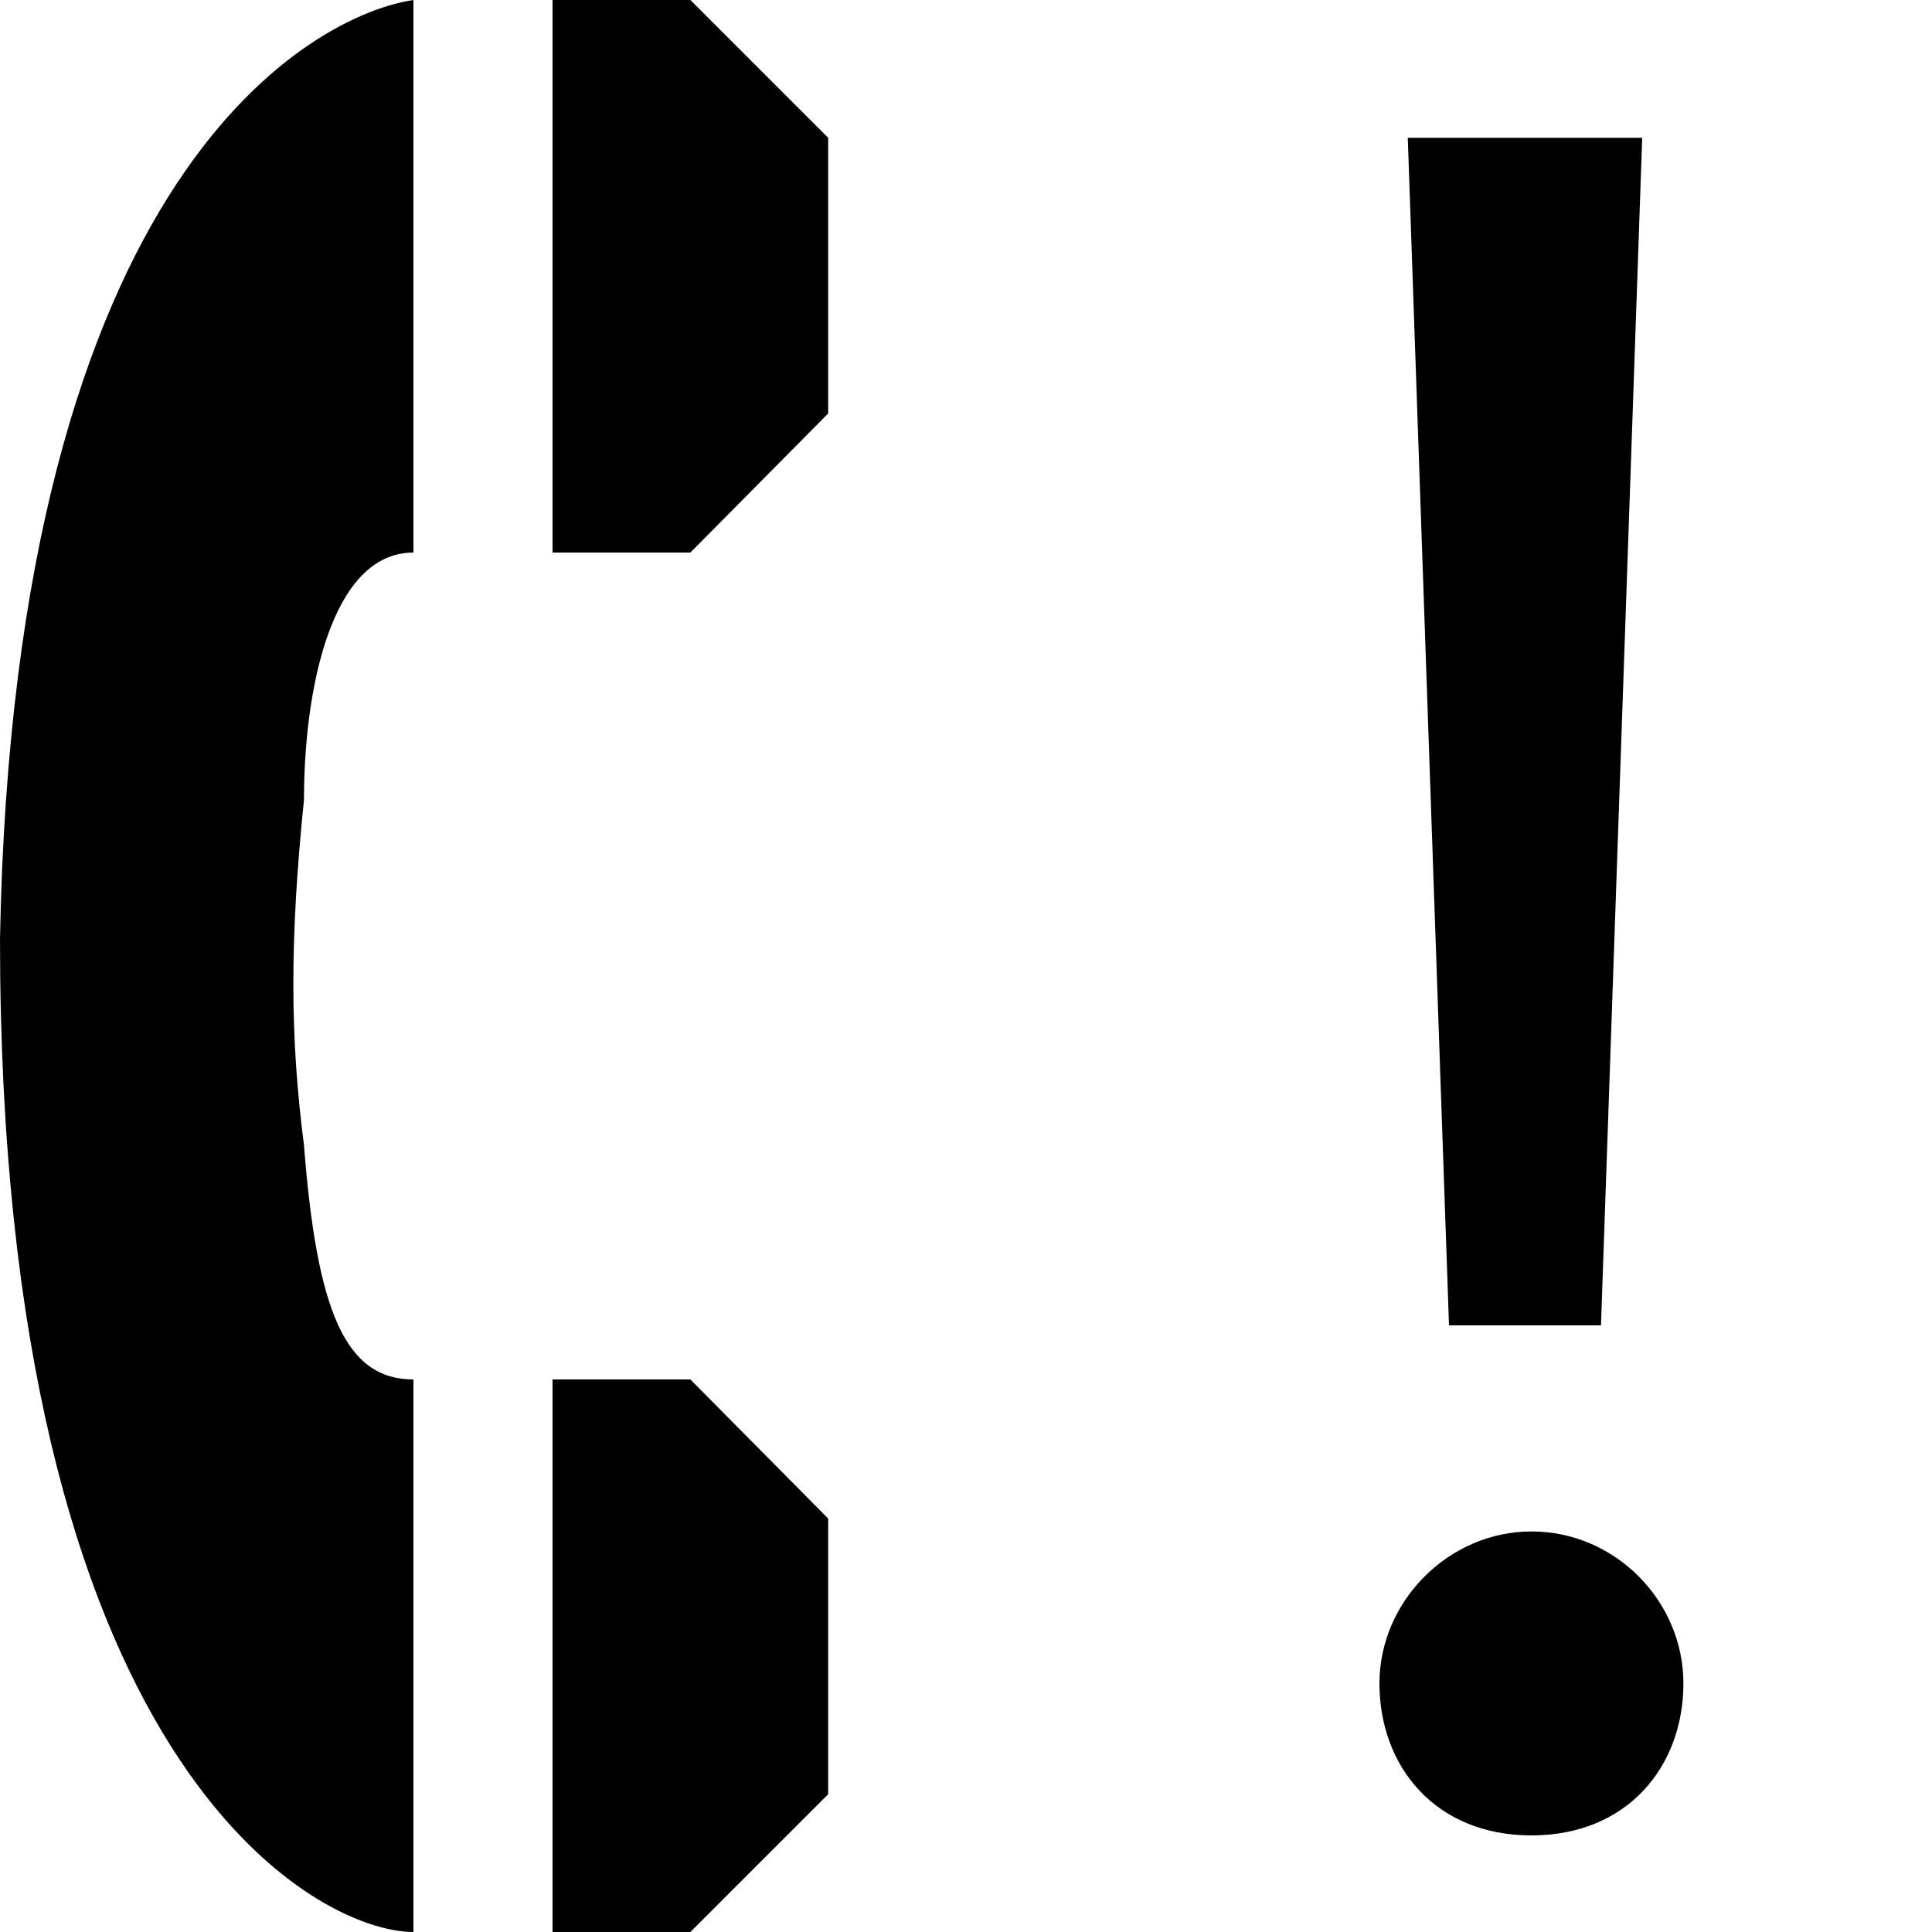
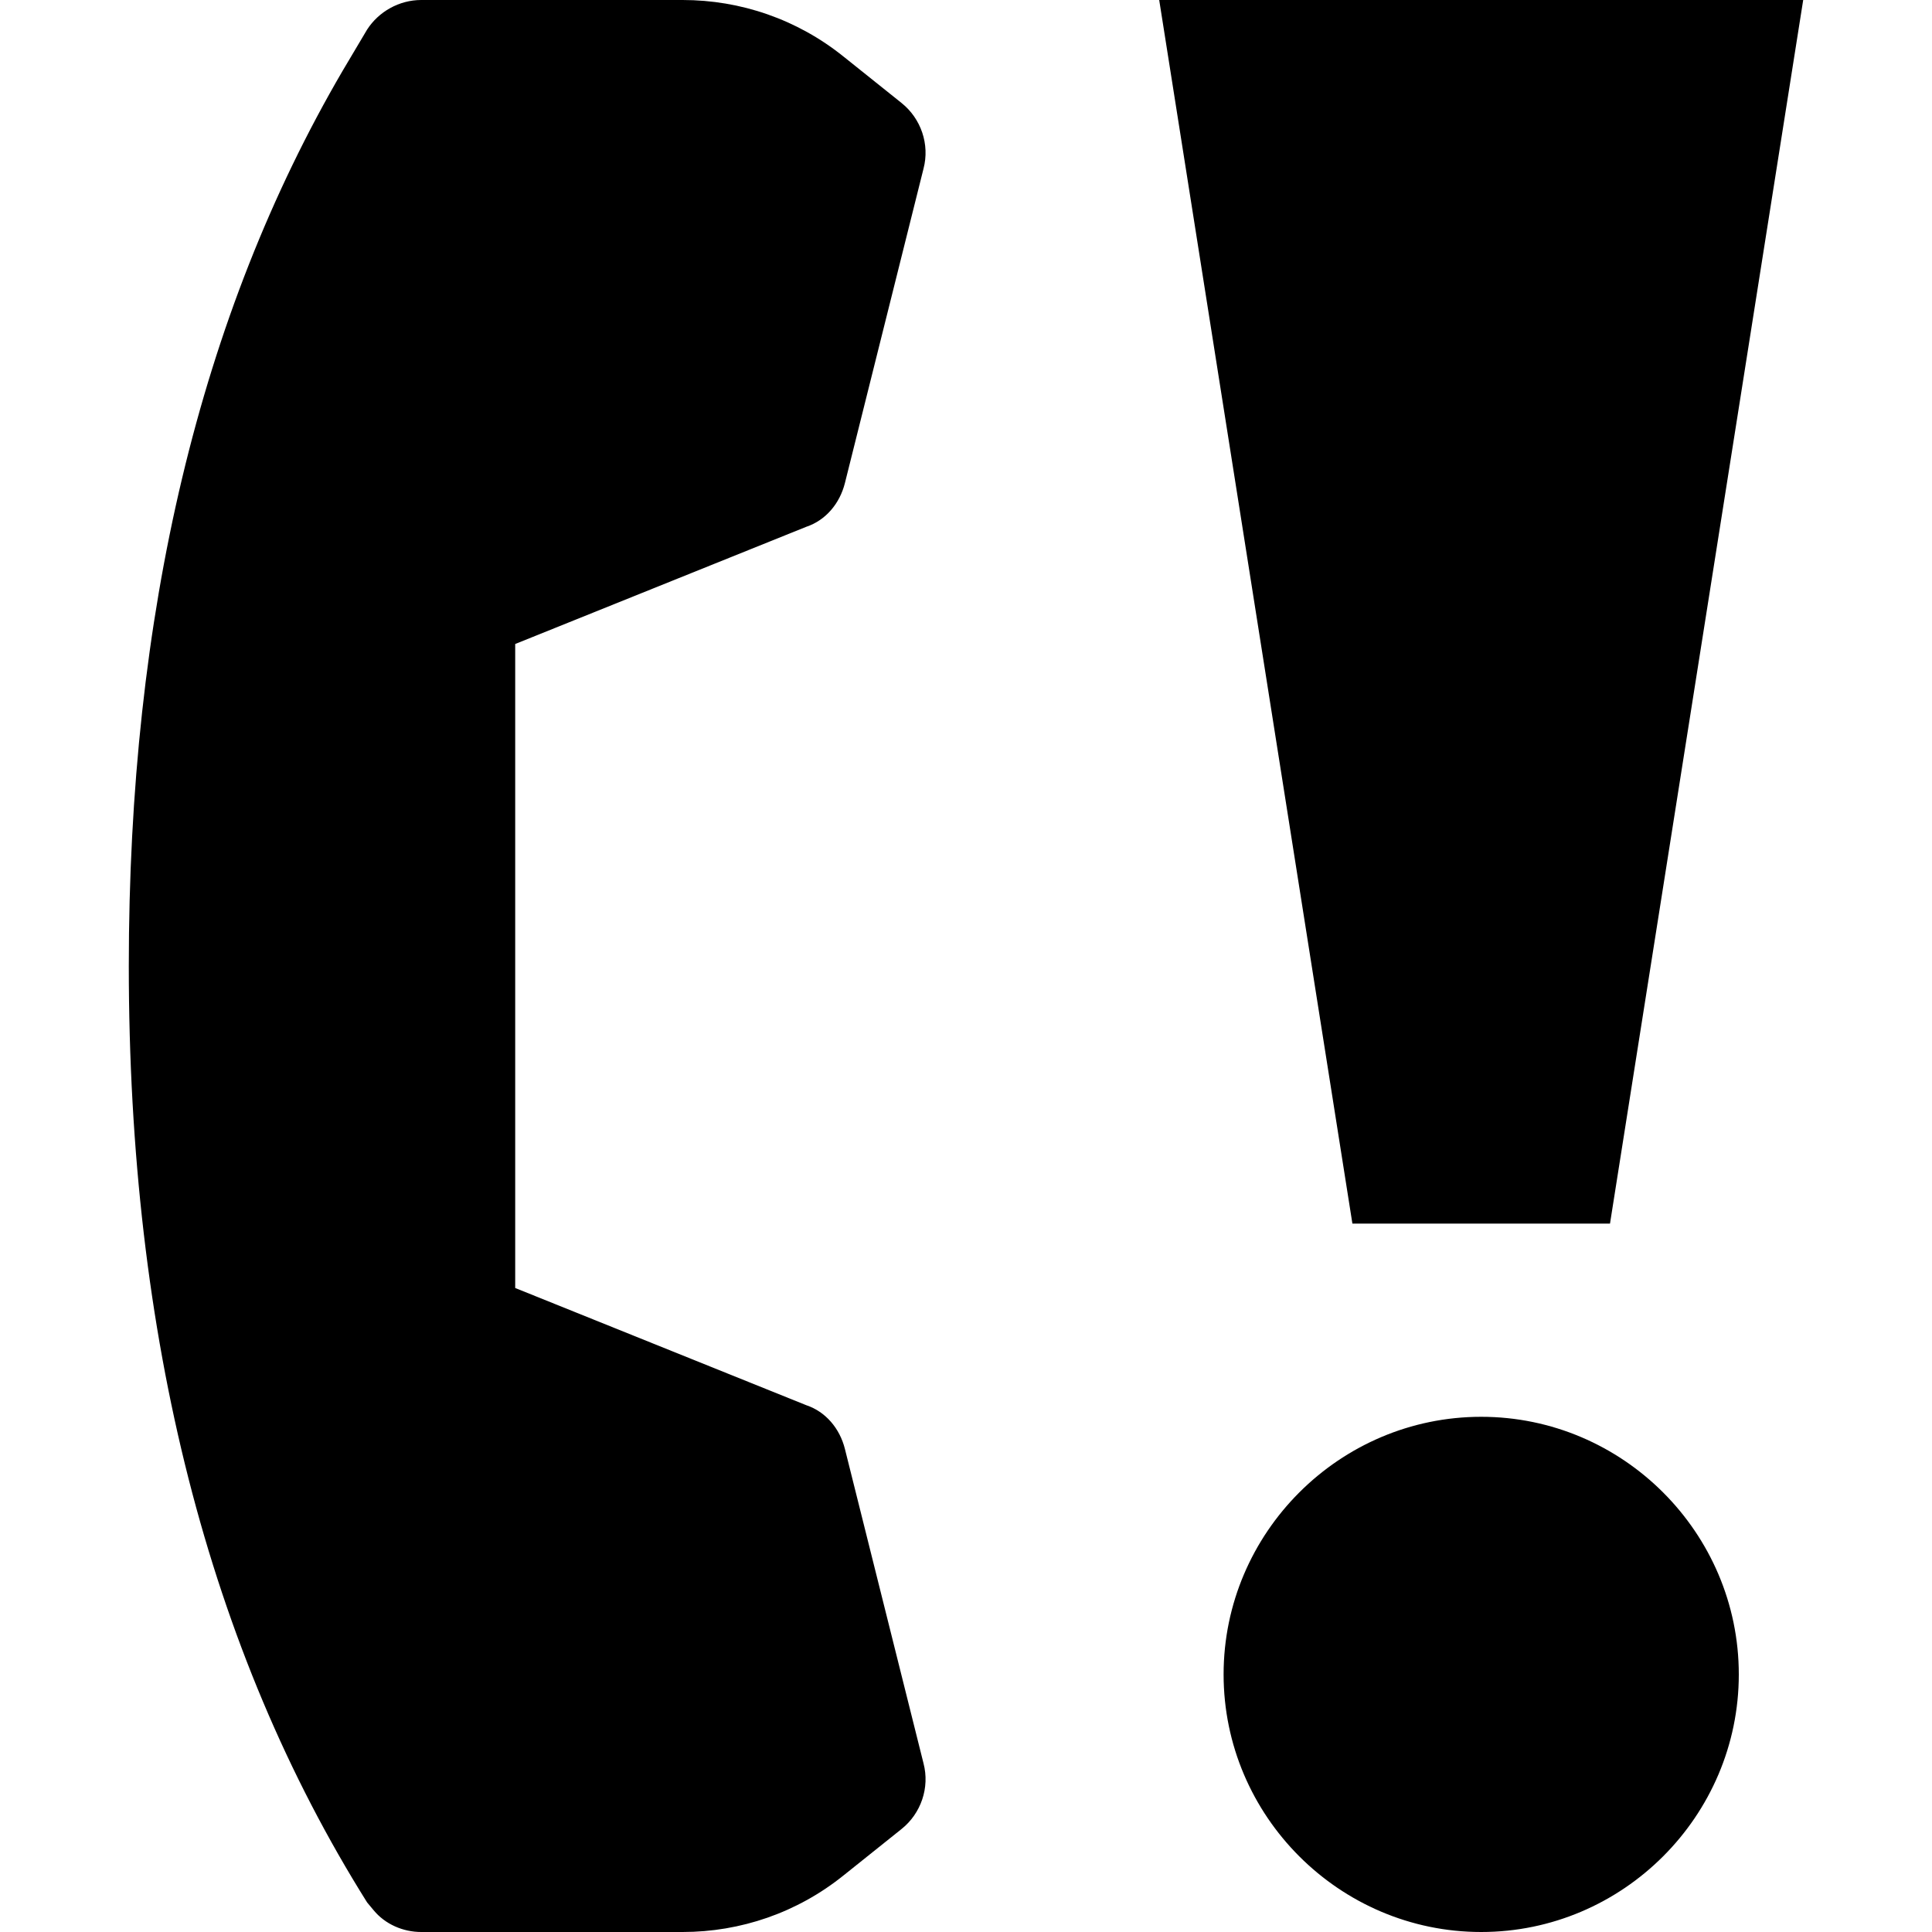
<svg xmlns="http://www.w3.org/2000/svg" viewBox="0 0 15 15">
-   <path d="M3.21 0C2.46 0.11 0.11 1.29 0 7.29C0 13.71 2.46 15 3.21 15L3.21 10.71C2.68 10.71 2.46 10.18 2.36 8.89C2.25 8.04 2.25 7.29 2.36 6.21C2.36 5.36 2.57 4.29 3.21 4.29L3.21 0ZM4.29 10.71L5.36 10.71L6.43 11.79L6.43 13.93L5.36 15L4.29 15zM4.29 0L5.36 0L6.43 1.07L6.43 3.21L5.36 4.29L4.29 4.29zM10.71 13.07C10.71 12.43 11.25 11.89 11.89 11.89C12.54 11.89 13.07 12.43 13.07 13.07C13.07 13.71 12.64 14.25 11.89 14.25C11.14 14.25 10.71 13.71 10.71 13.07ZM11.25 10.29L10.93 1.07L12.75 1.07L12.43 10.29L11.25 10.29Z" />
+   <path d="M2.85 14.77C1.62 12.81 1 10.38 1 7.5C1 4.77 1.55 2.45 2.66 0.55L2.85 0.23C2.94 0.09 3.1 0 3.27 0L5.3 0C5.75 0 6.19 0.15 6.55 0.44L7 0.8C7.15 0.92 7.22 1.12 7.17 1.31L6.56 3.75C6.52 3.91 6.41 4.04 6.26 4.09L4 5L4 10L6.26 10.91C6.41 10.96 6.52 11.09 6.56 11.25L7.17 13.69C7.22 13.88 7.15 14.08 7 14.2L6.55 14.56C6.19 14.85 5.75 15 5.3 15L3.27 15C3.13 15 2.99 14.94 2.9 14.83L2.85 14.77ZM11.5 11C10.4 11 9.5 11.9 9.5 13C9.5 14.1 10.4 15 11.5 15C12.6 15 13.5 14.1 13.5 13C13.5 11.9 12.6 11 11.5 11ZM14 0L9 0L10.5 9.5L12.5 9.5L14 0Z" />
</svg>
